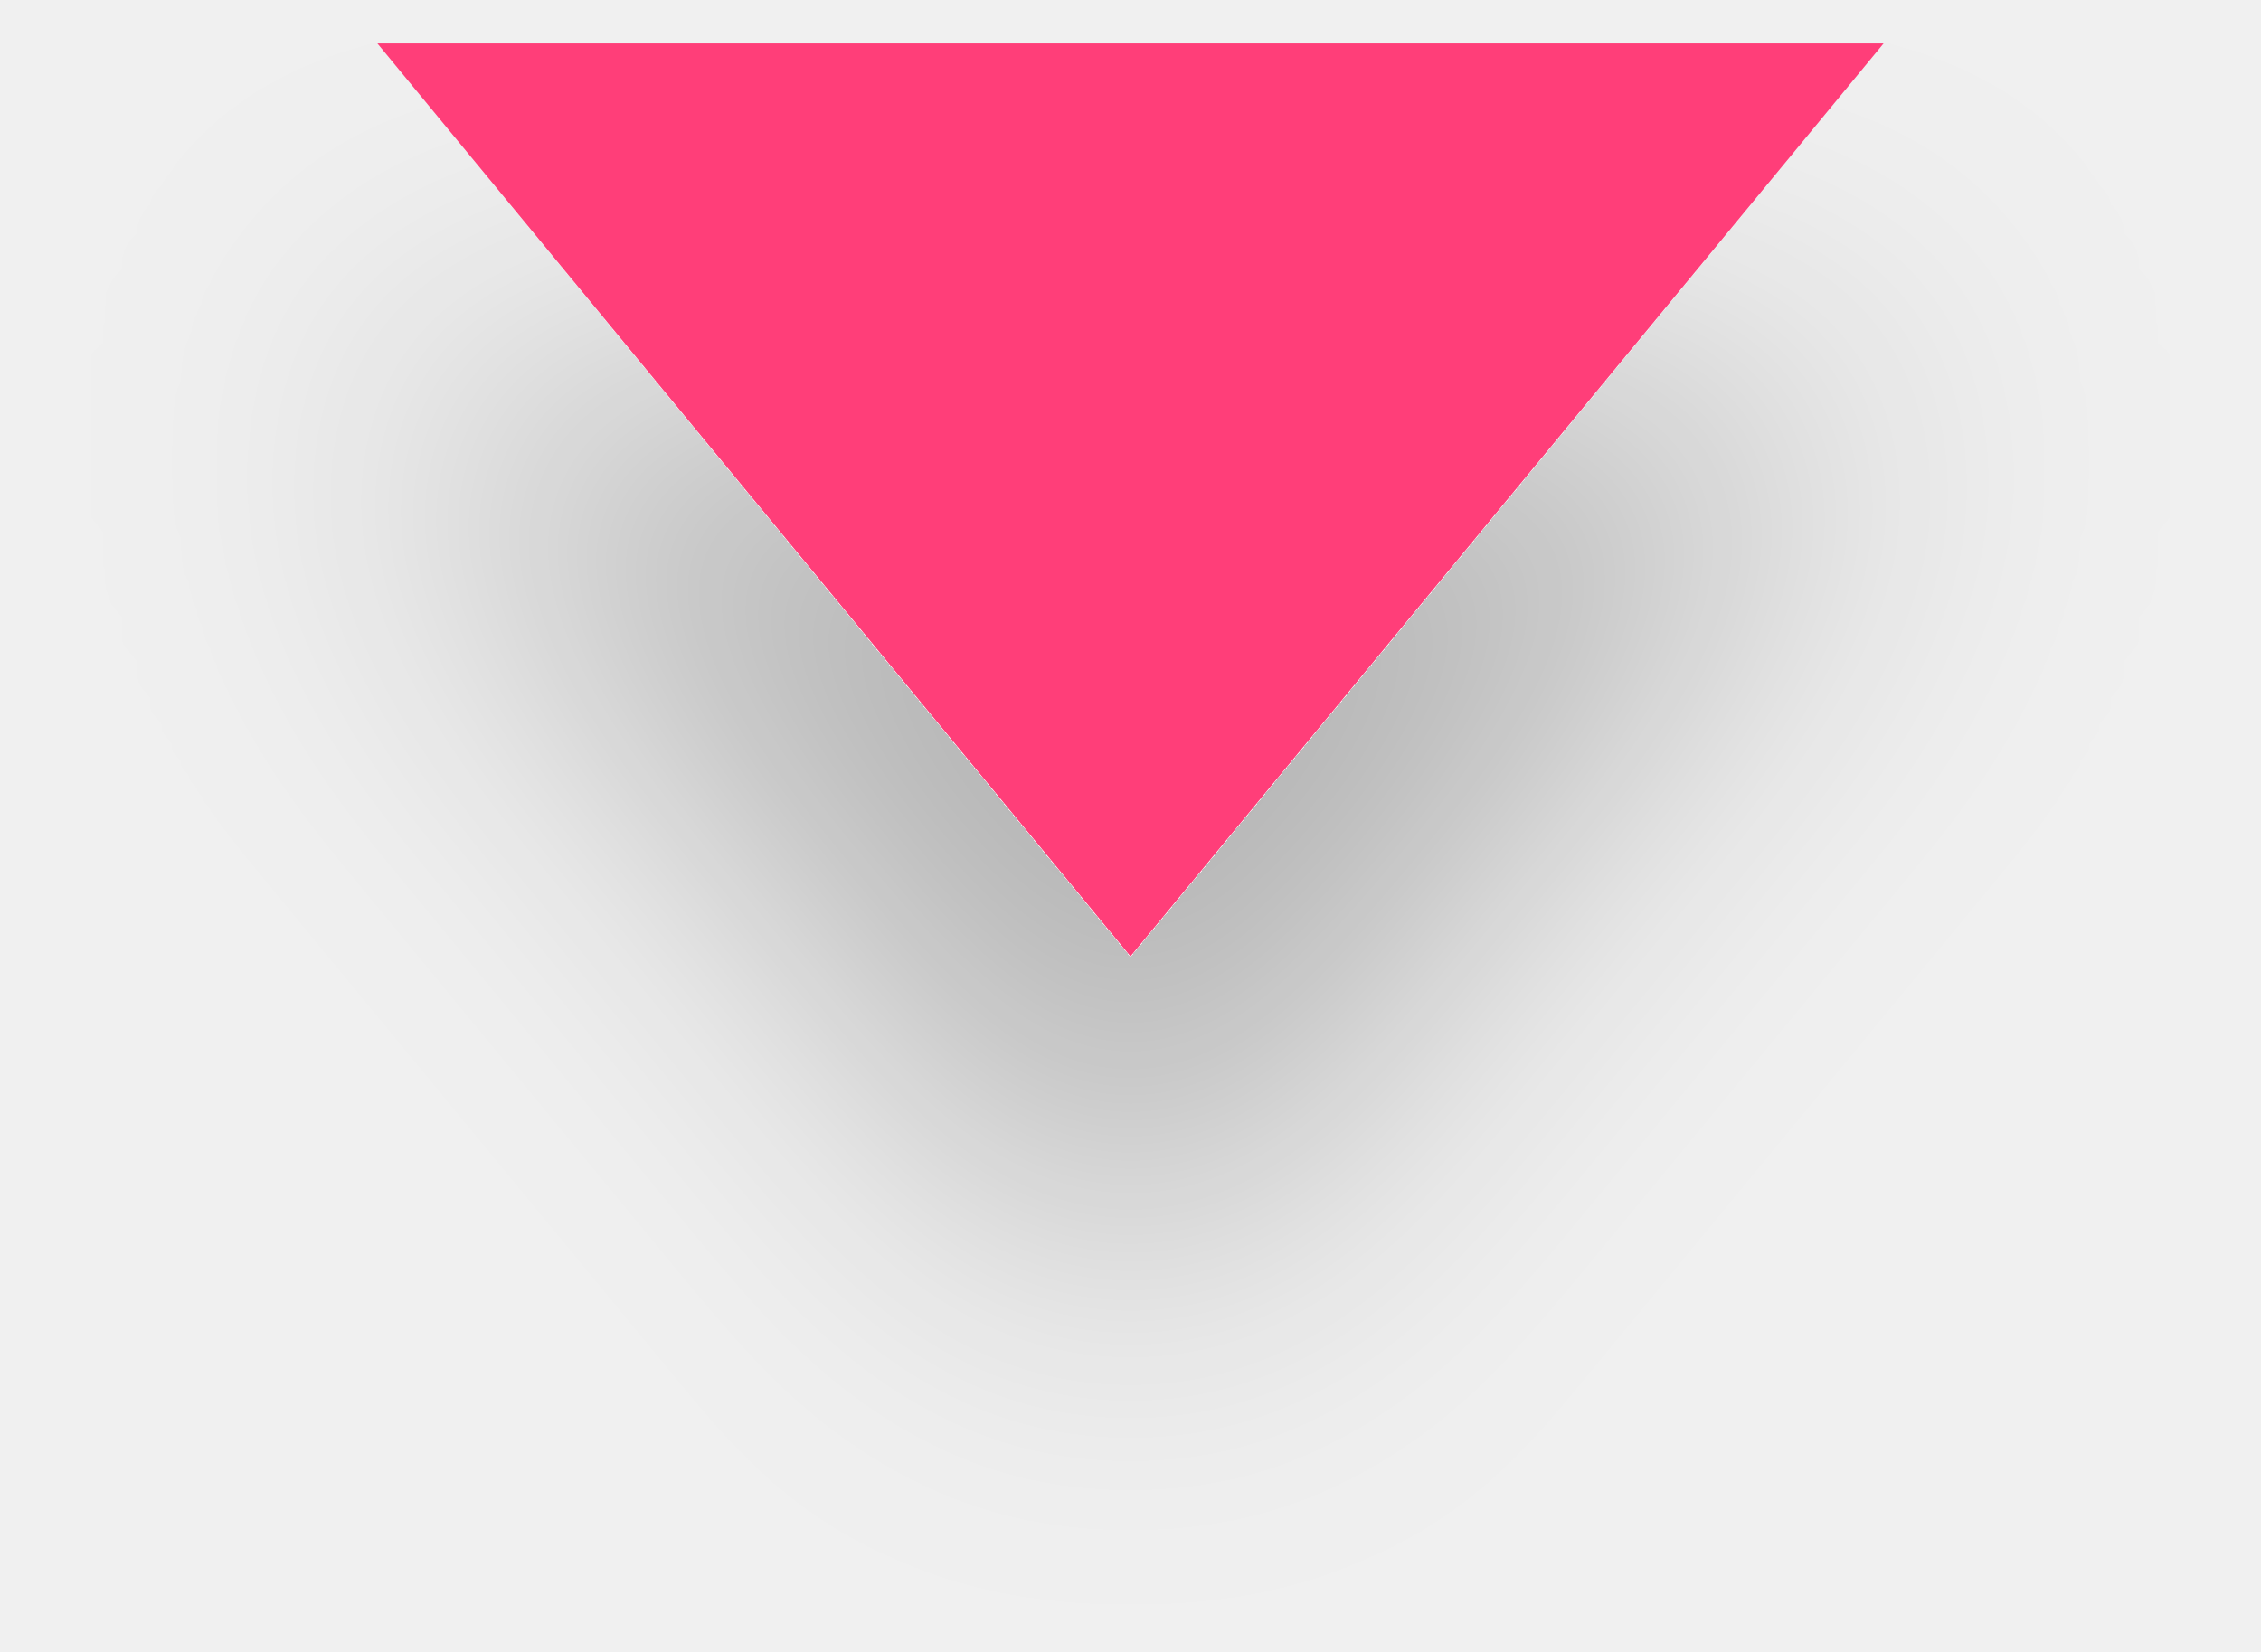
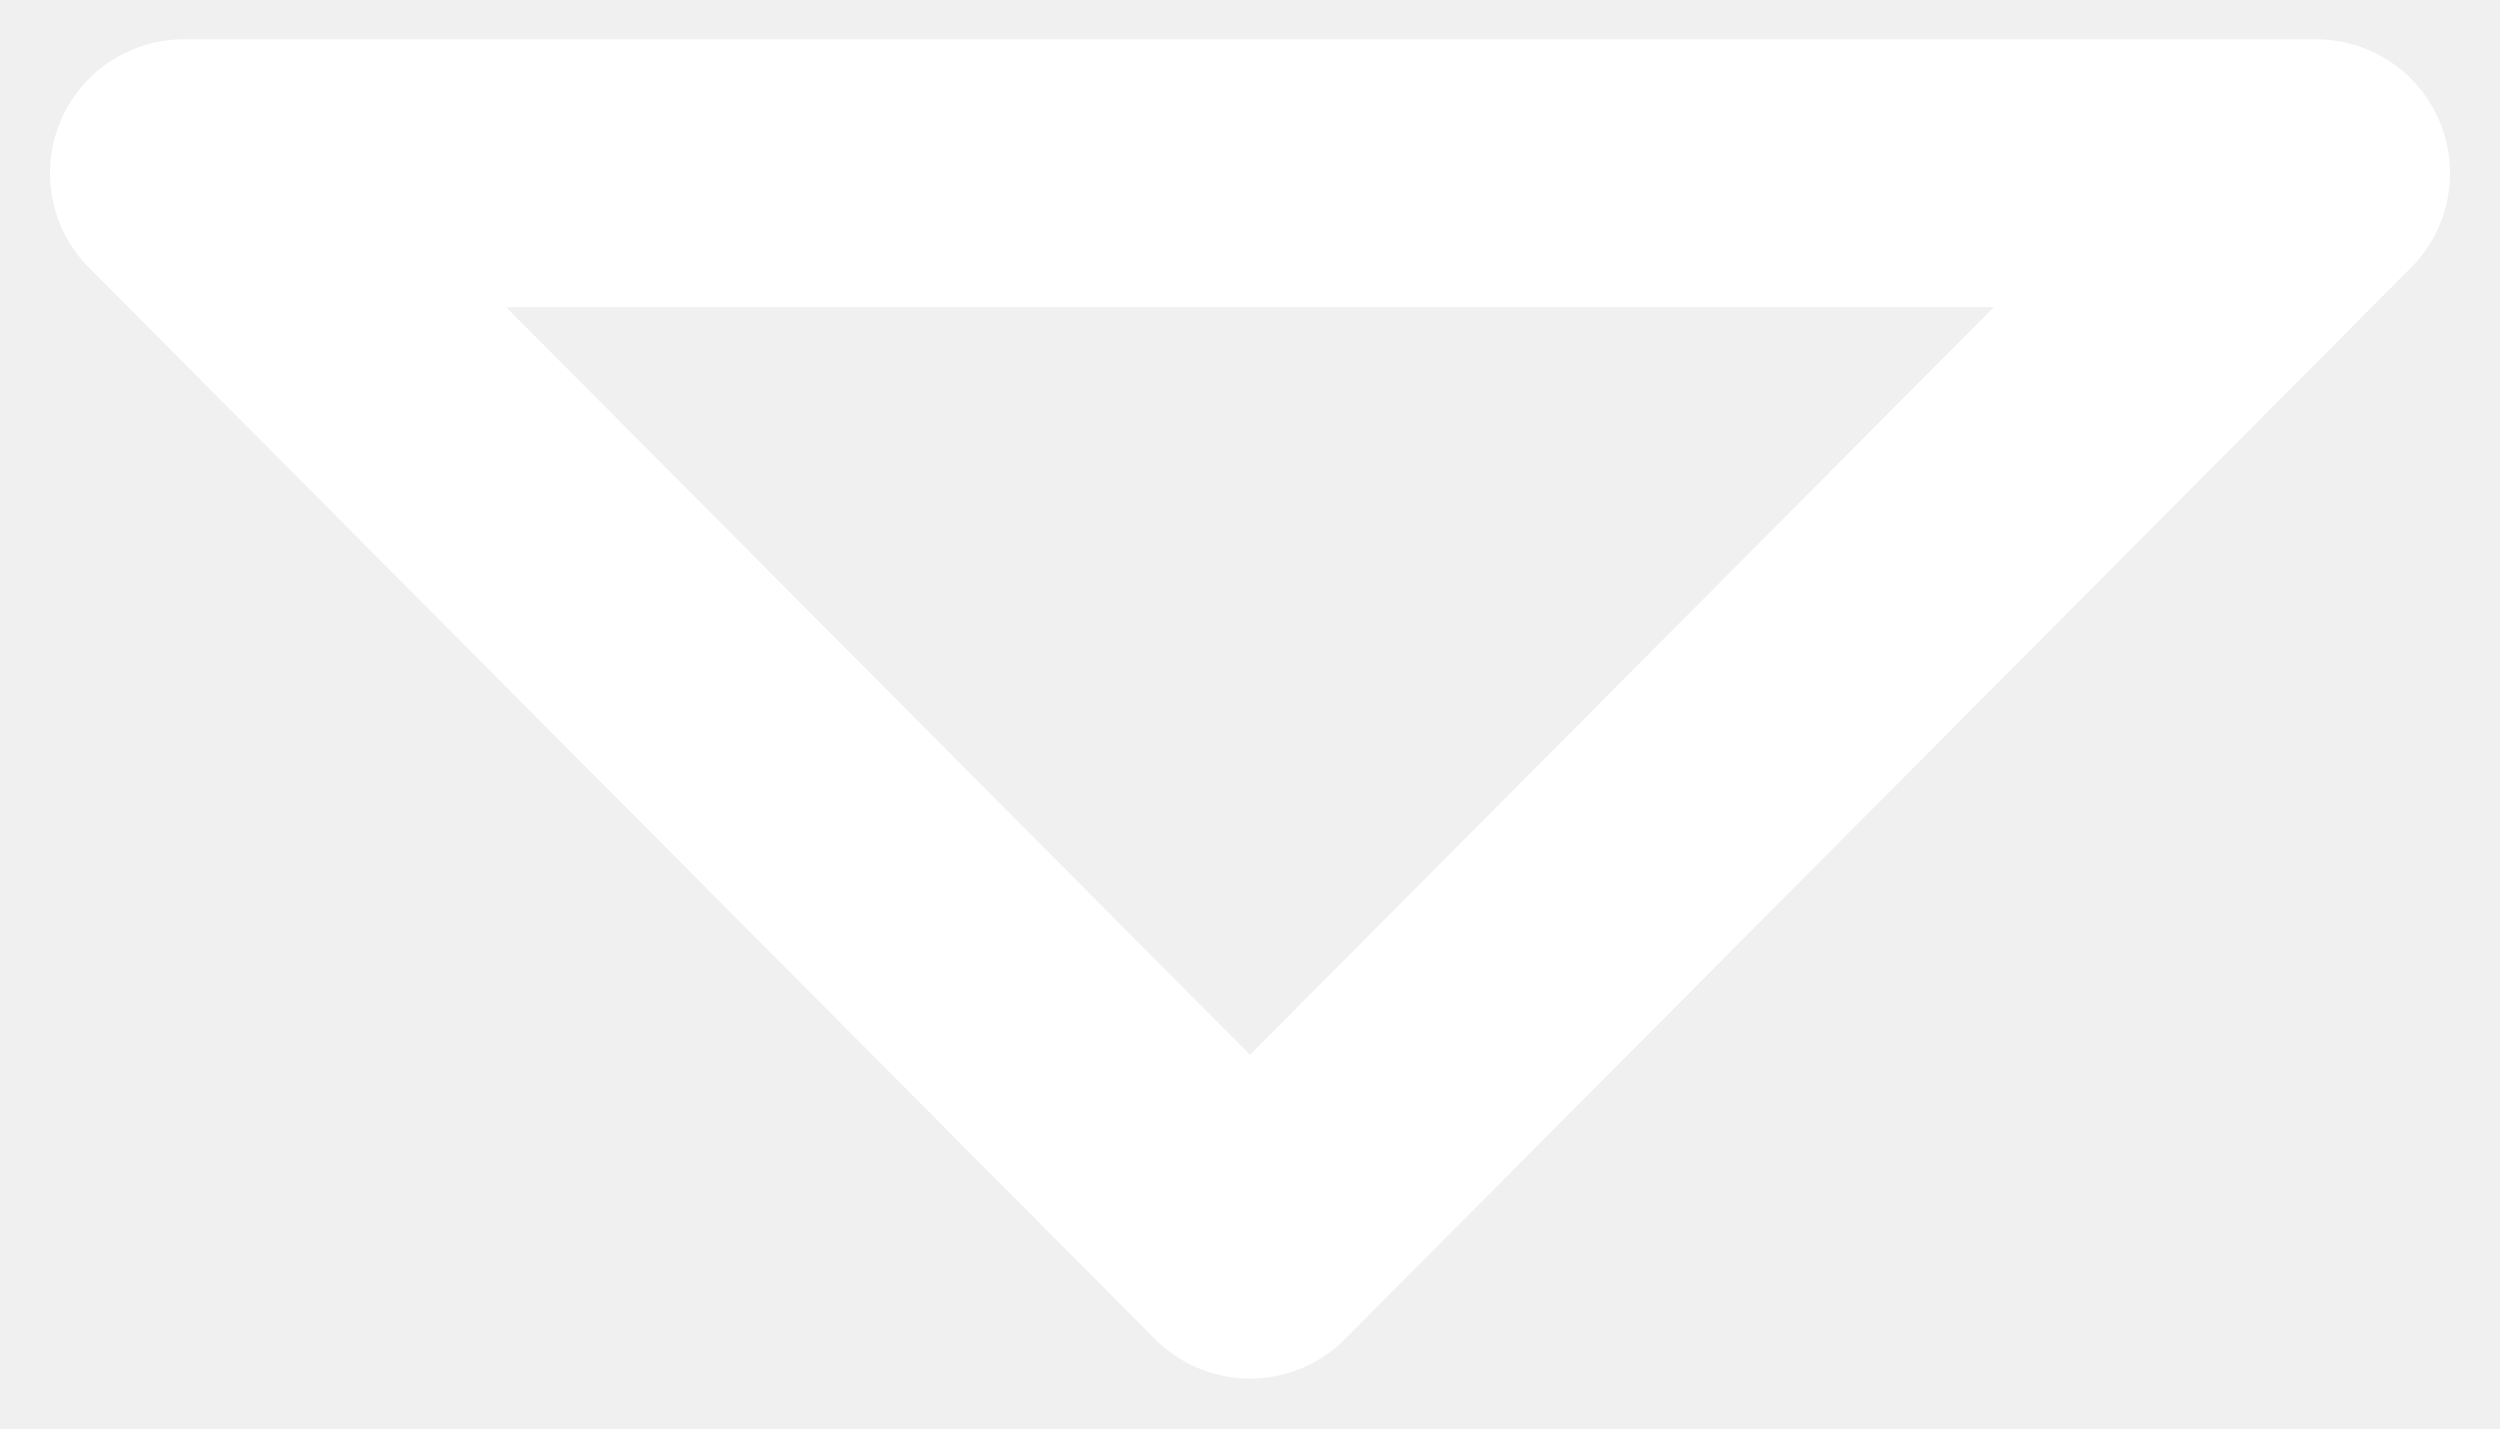
- <svg xmlns="http://www.w3.org/2000/svg" width="26" height="19" viewBox="0 0 26 19" fill="none">
-   <g filter="url(#filter0_d_1_46383)">
-     <path d="M13 11L4.34 0.5L21.66 0.5L13 11Z" fill="#FF3E79" />
-   </g>
-   <defs>
-     <filter id="filter0_d_1_46383" x="0.34" y="0.5" width="25.32" height="18.5" filterUnits="userSpaceOnUse" color-interpolation-filters="sRGB">
-       <feFlood flood-opacity="0" result="BackgroundImageFix" />
-       <feColorMatrix in="SourceAlpha" type="matrix" values="0 0 0 0 0 0 0 0 0 0 0 0 0 0 0 0 0 0 127 0" result="hardAlpha" />
-       <feOffset dy="4" />
-       <feGaussianBlur stdDeviation="2" />
-       <feComposite in2="hardAlpha" operator="out" />
-       <feColorMatrix type="matrix" values="0 0 0 0 0 0 0 0 0 0 0 0 0 0 0 0 0 0 0.25 0" />
-       <feBlend mode="normal" in2="BackgroundImageFix" result="effect1_dropShadow_1_46383" />
-       <feBlend mode="normal" in="SourceGraphic" in2="effect1_dropShadow_1_46383" result="shape" />
-     </filter>
-   </defs>
+ <svg xmlns="http://www.w3.org/2000/svg" width="14" height="8" viewBox="0 0 14 8" fill="none">
+   <path d="M1.03 0.97L7 6.97L12.97 0.97L1.03 0.97Z" stroke="white" stroke-width="1.5" stroke-linecap="round" stroke-linejoin="round" />
</svg>
